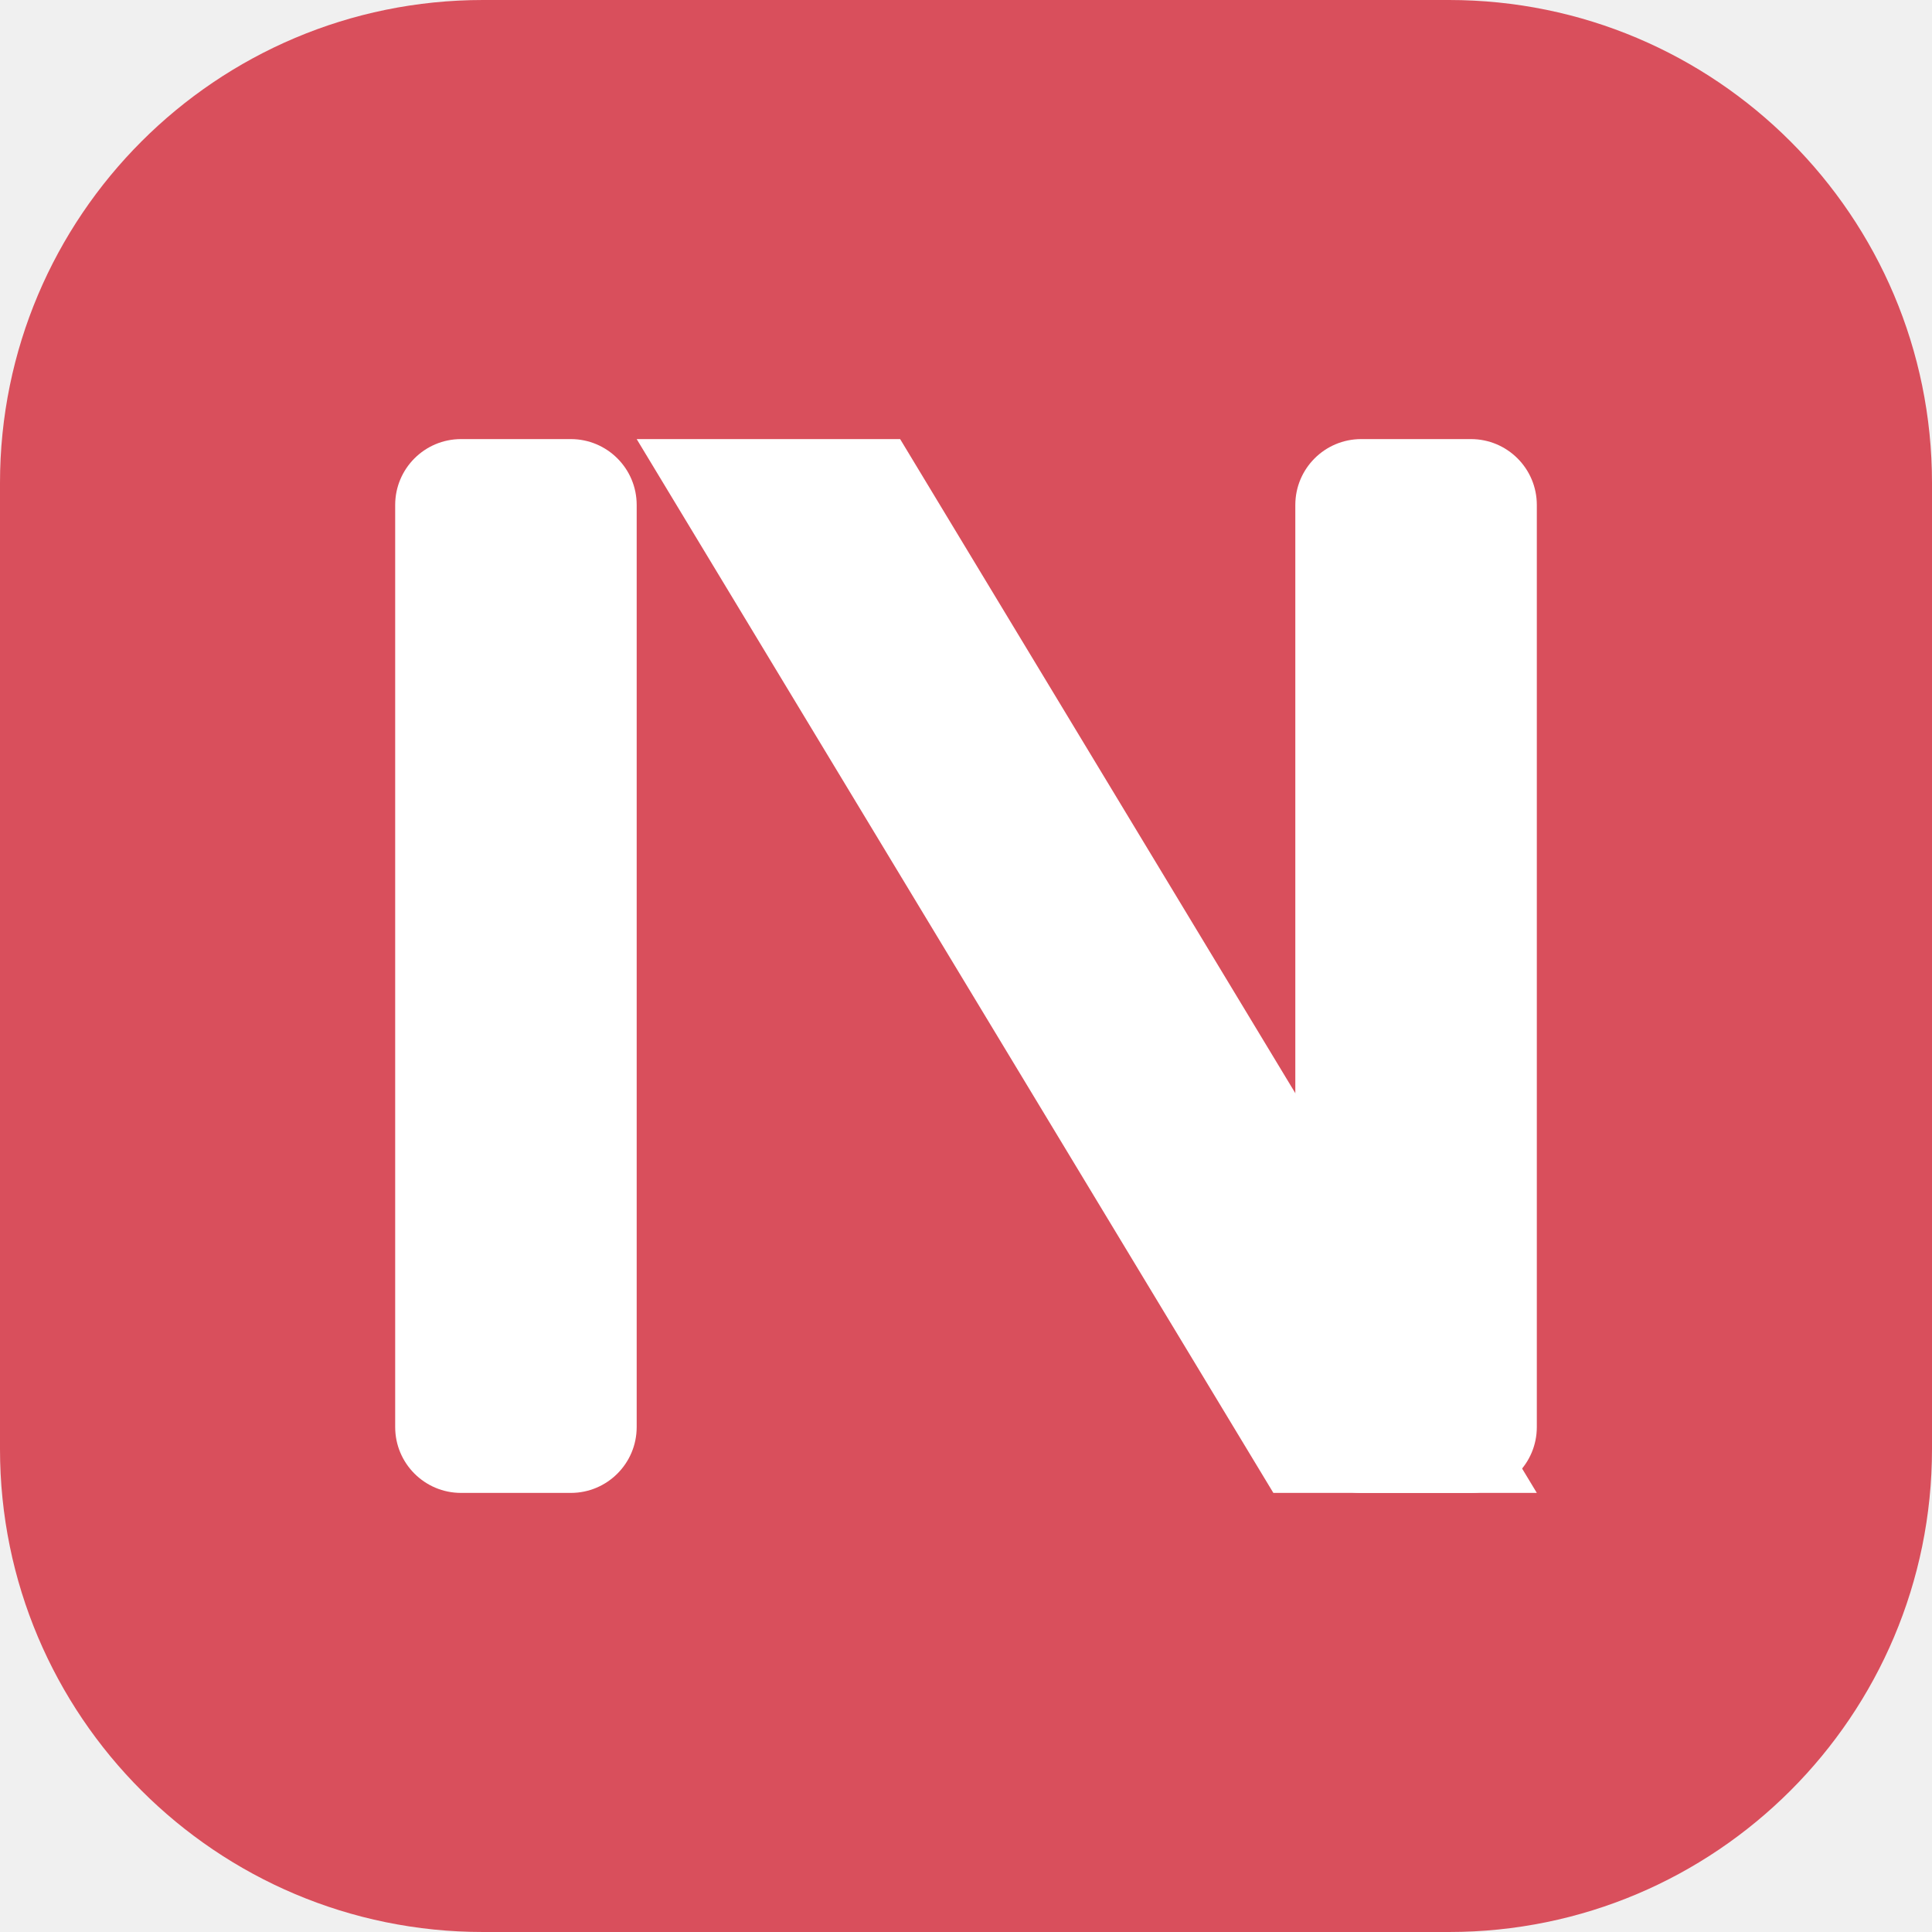
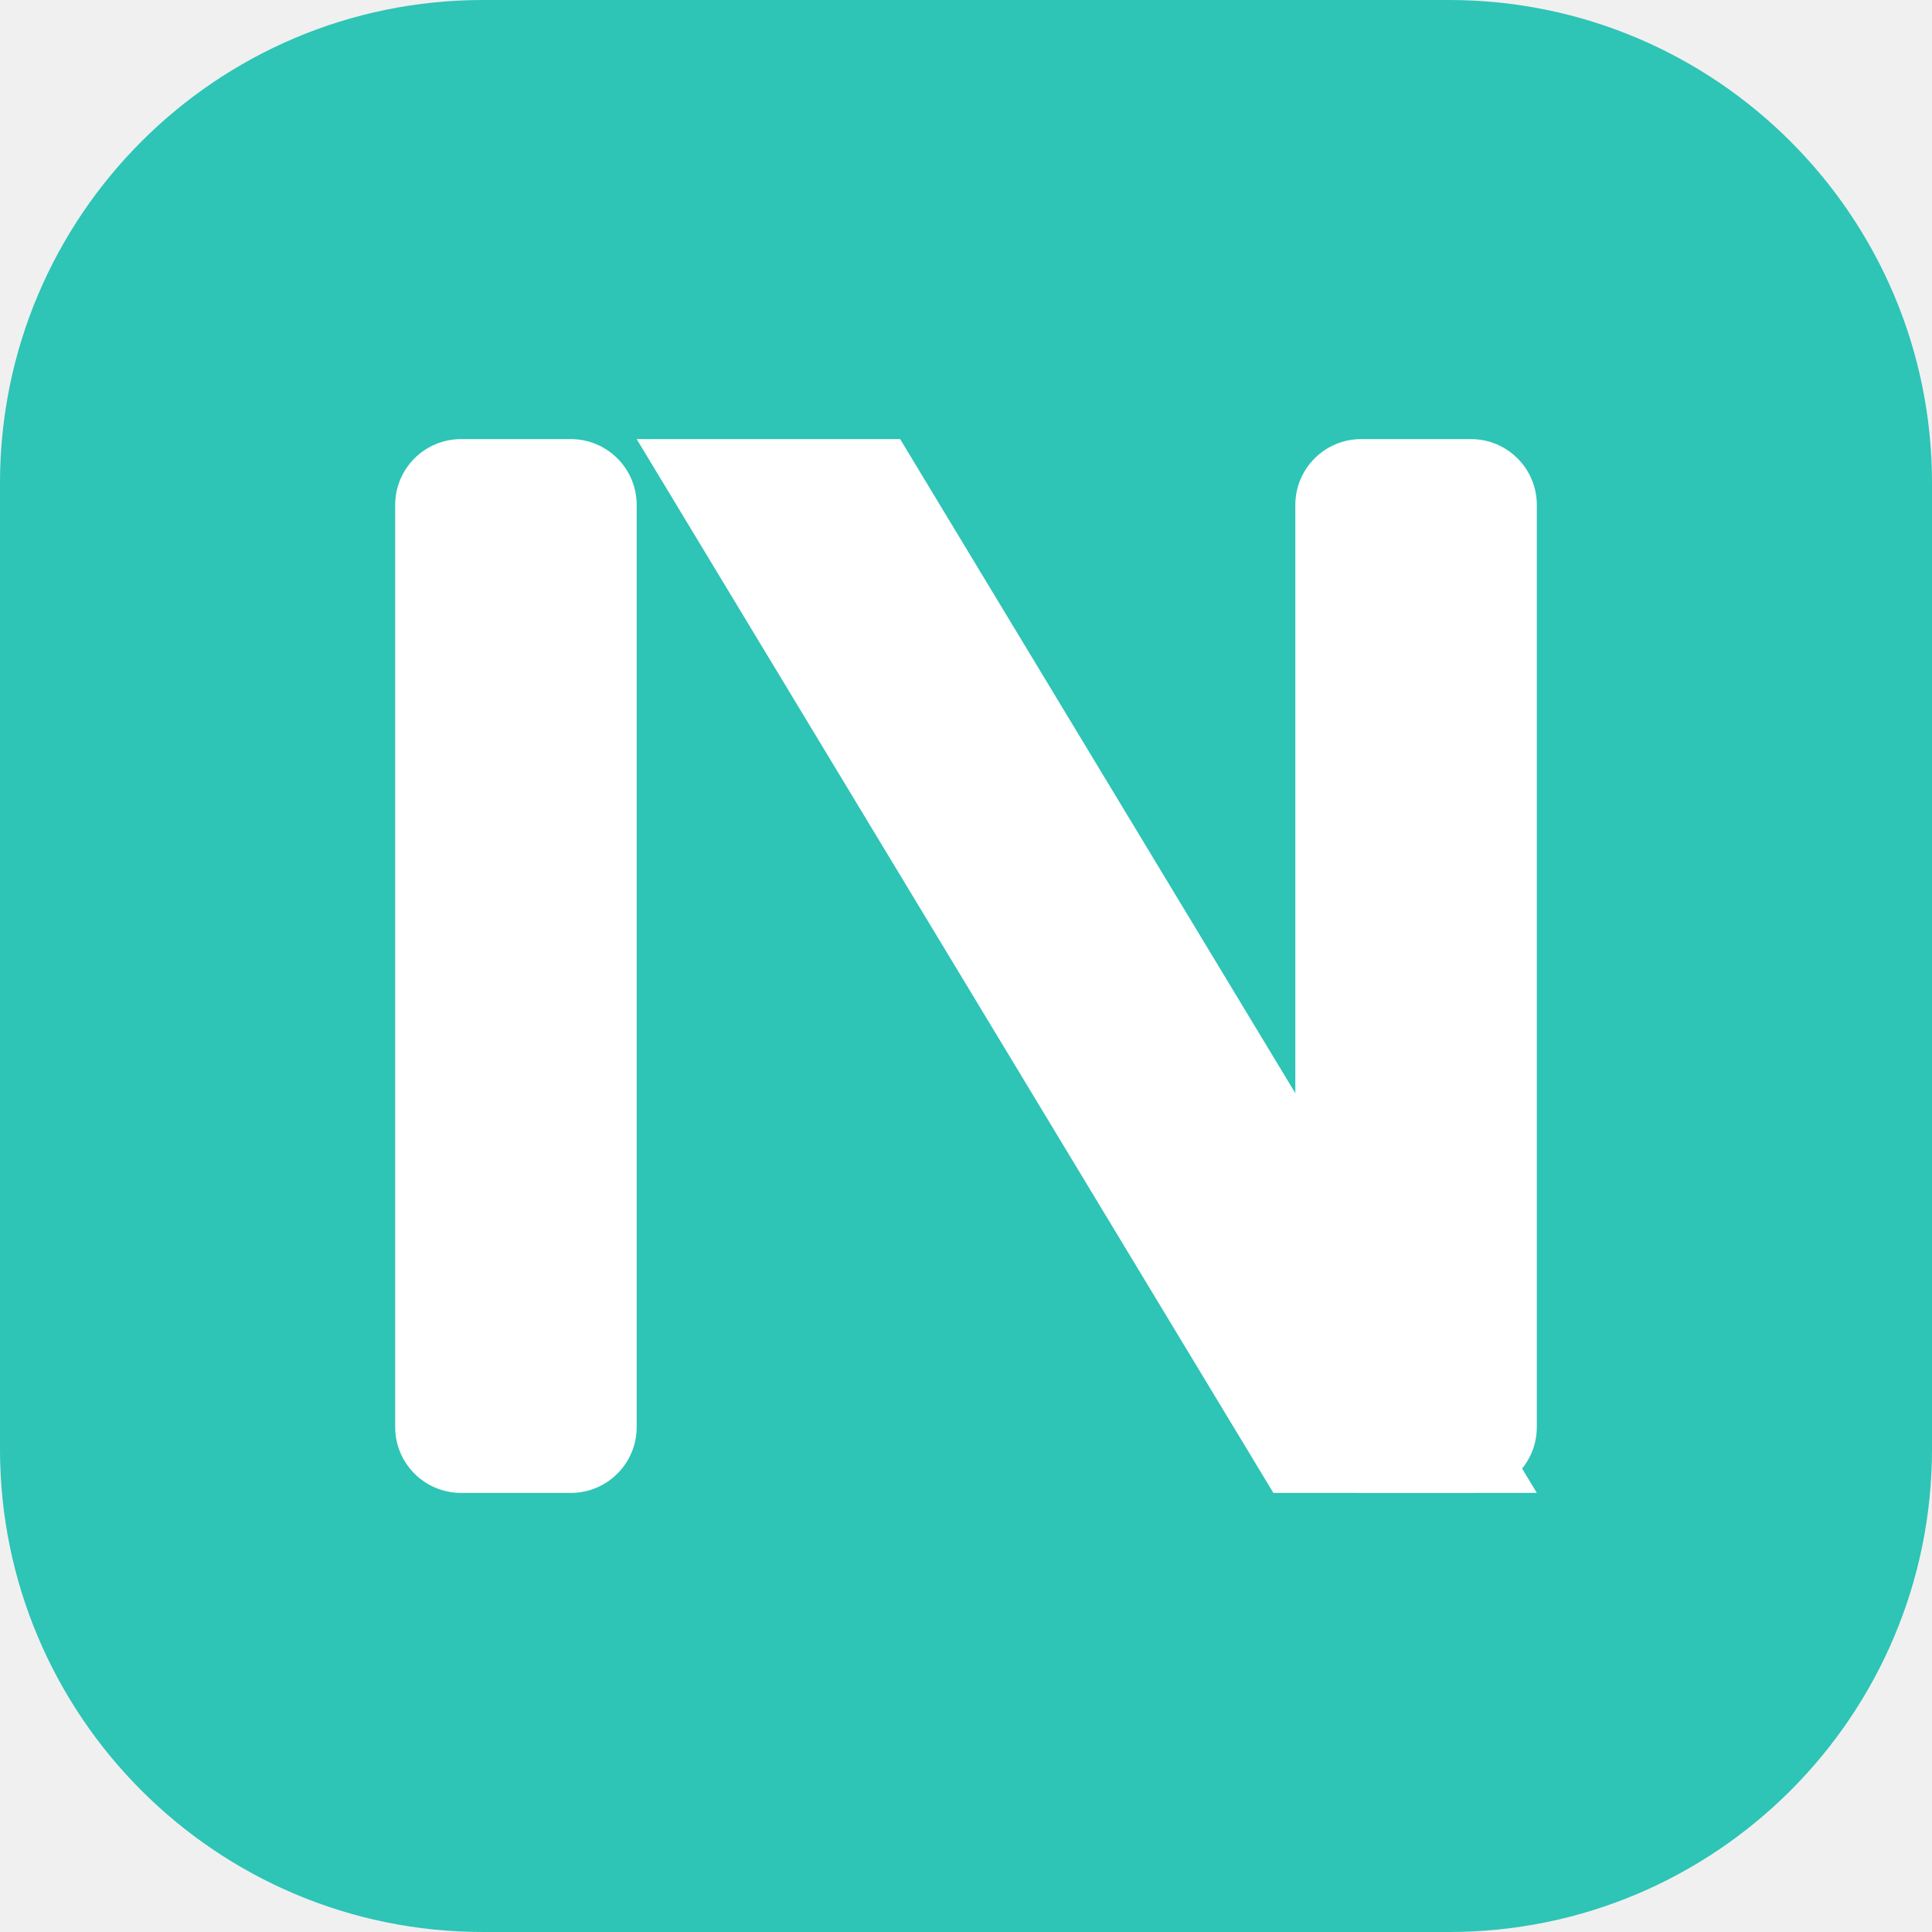
<svg xmlns="http://www.w3.org/2000/svg" viewBox="0 0 44 44" role="img" aria-label="NOUT">
-   <rect width="44" height="44" rx="11" fill="#D94F5C" />
+   <rect width="44" height="44" rx="11" fill="#2EC4B6" />
  <rect x="9" y="10" width="5.5" height="24" rx="1.5" fill="white" />
  <rect x="29.5" y="10" width="5.5" height="24" rx="1.5" fill="white" />
  <polygon points="14.5,10 20.5,10 35,34 29,34" fill="white" />
</svg>
